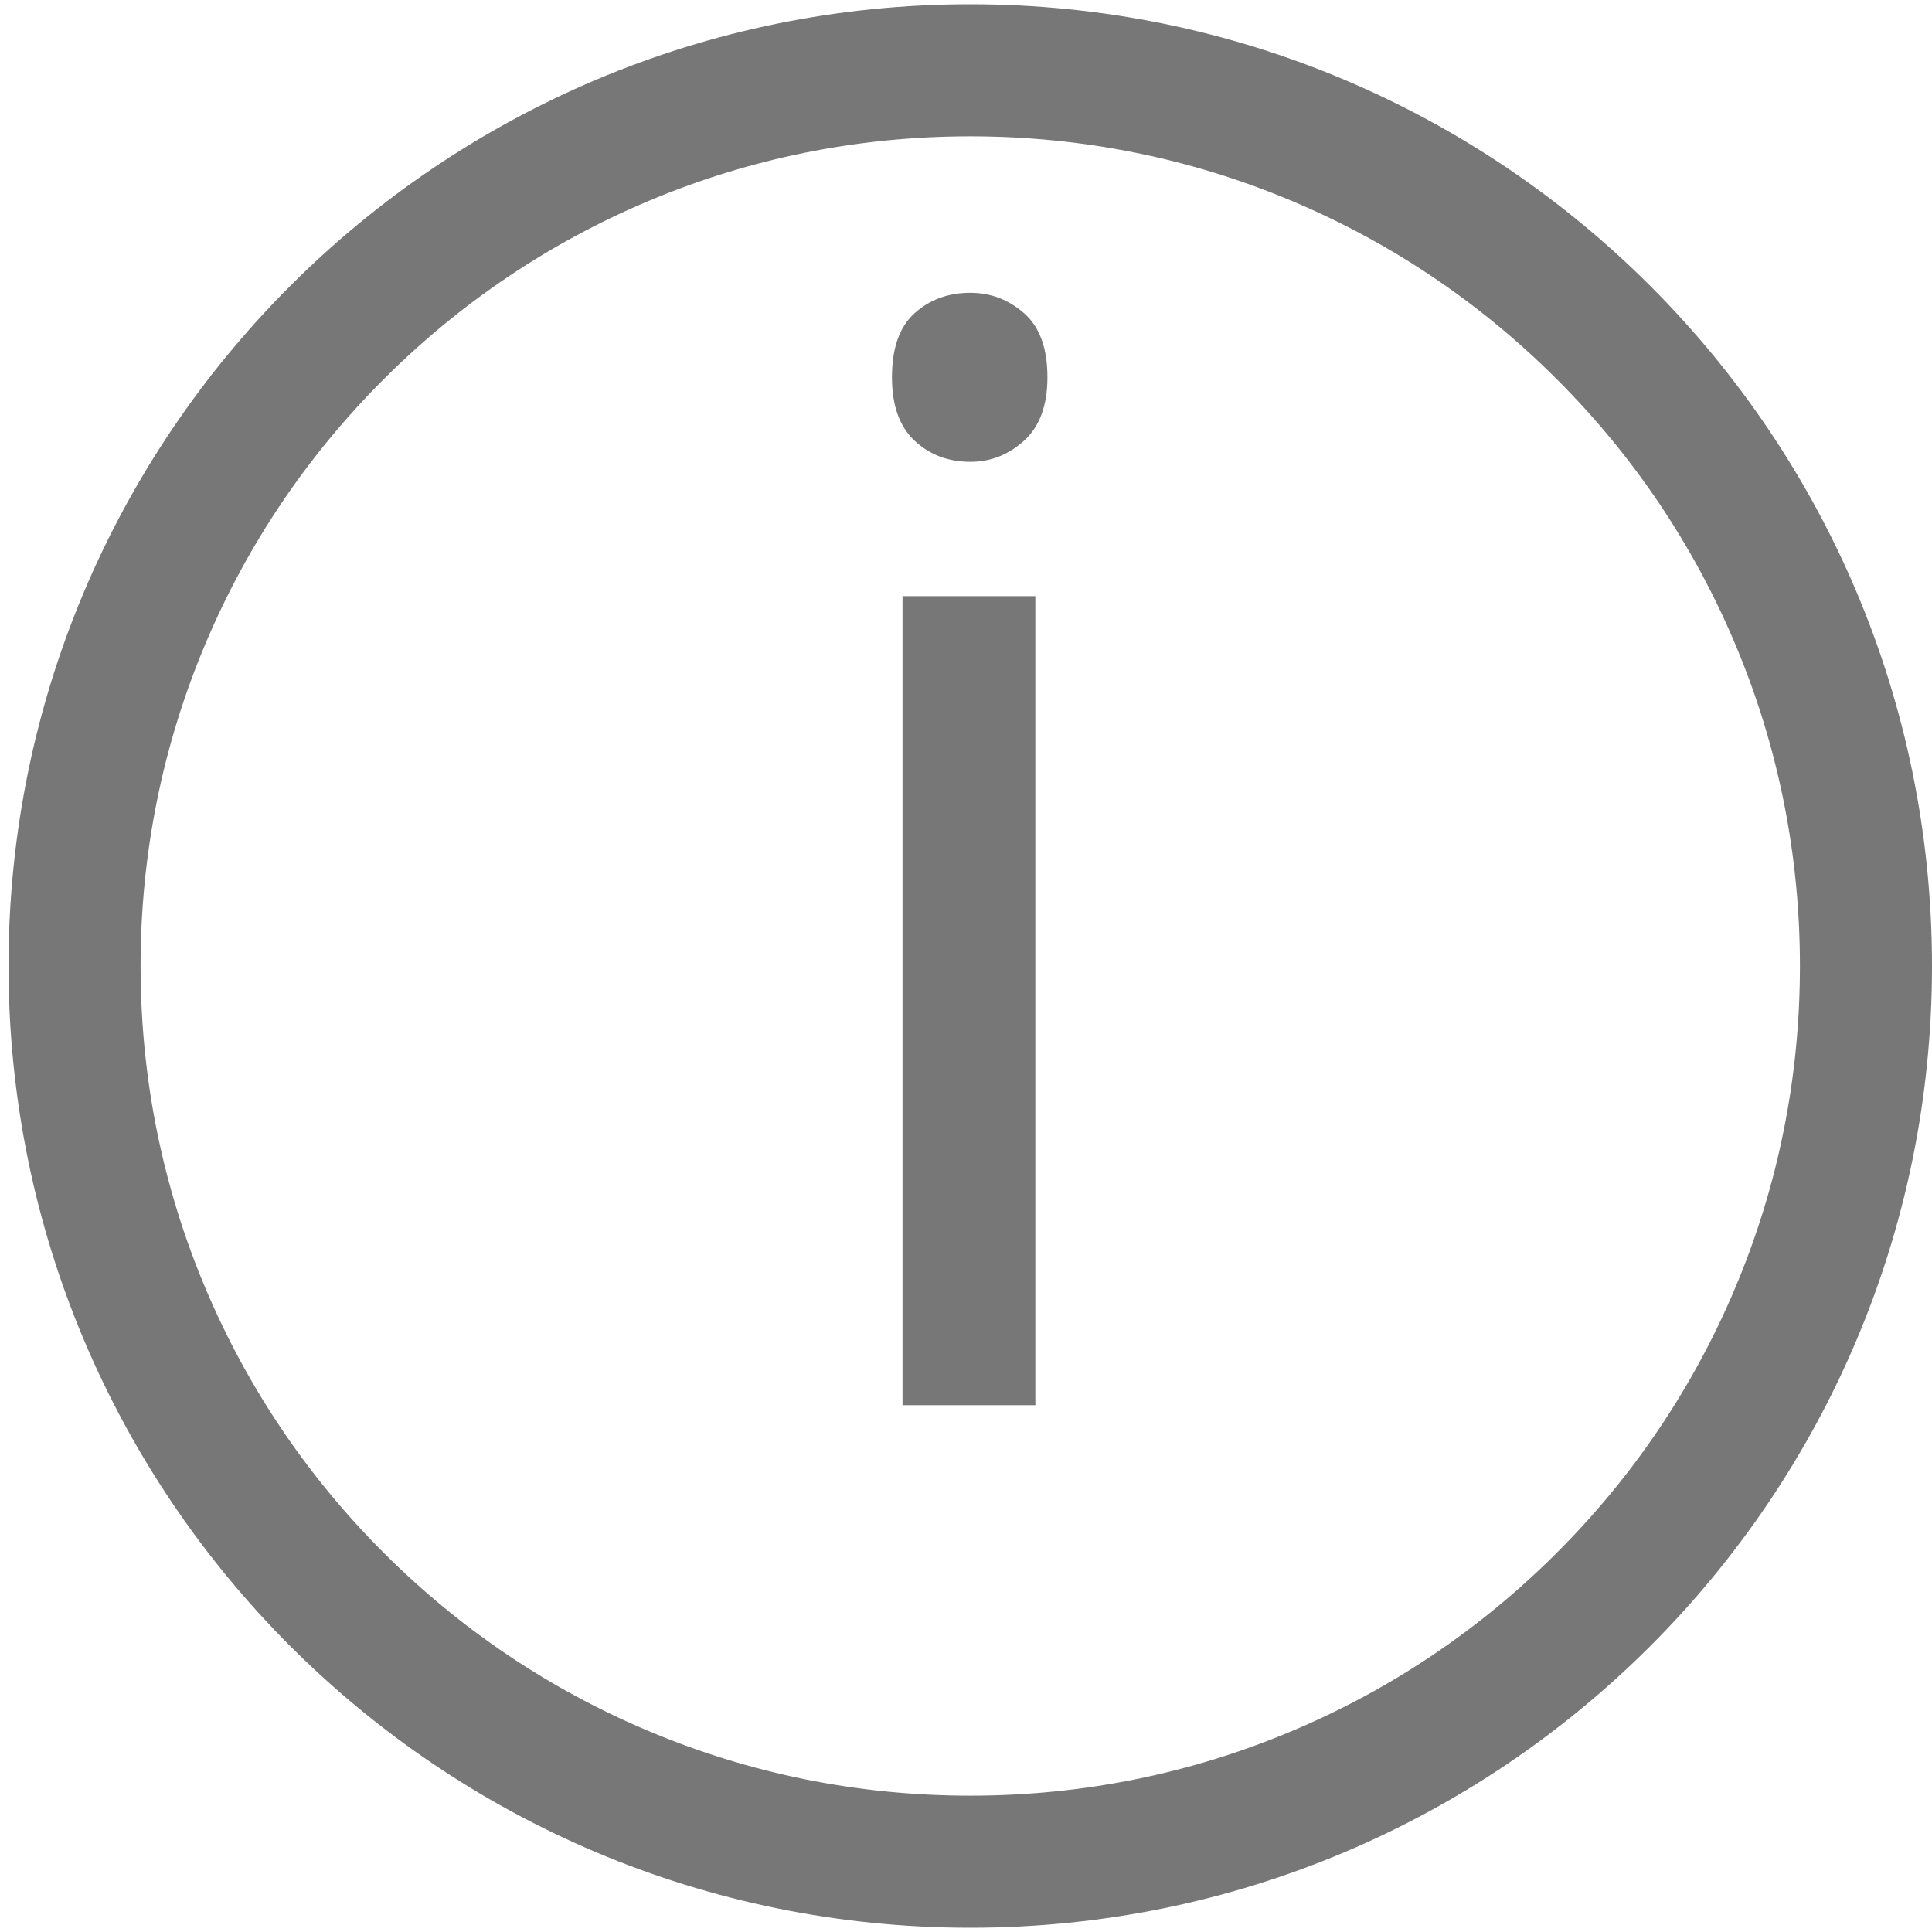
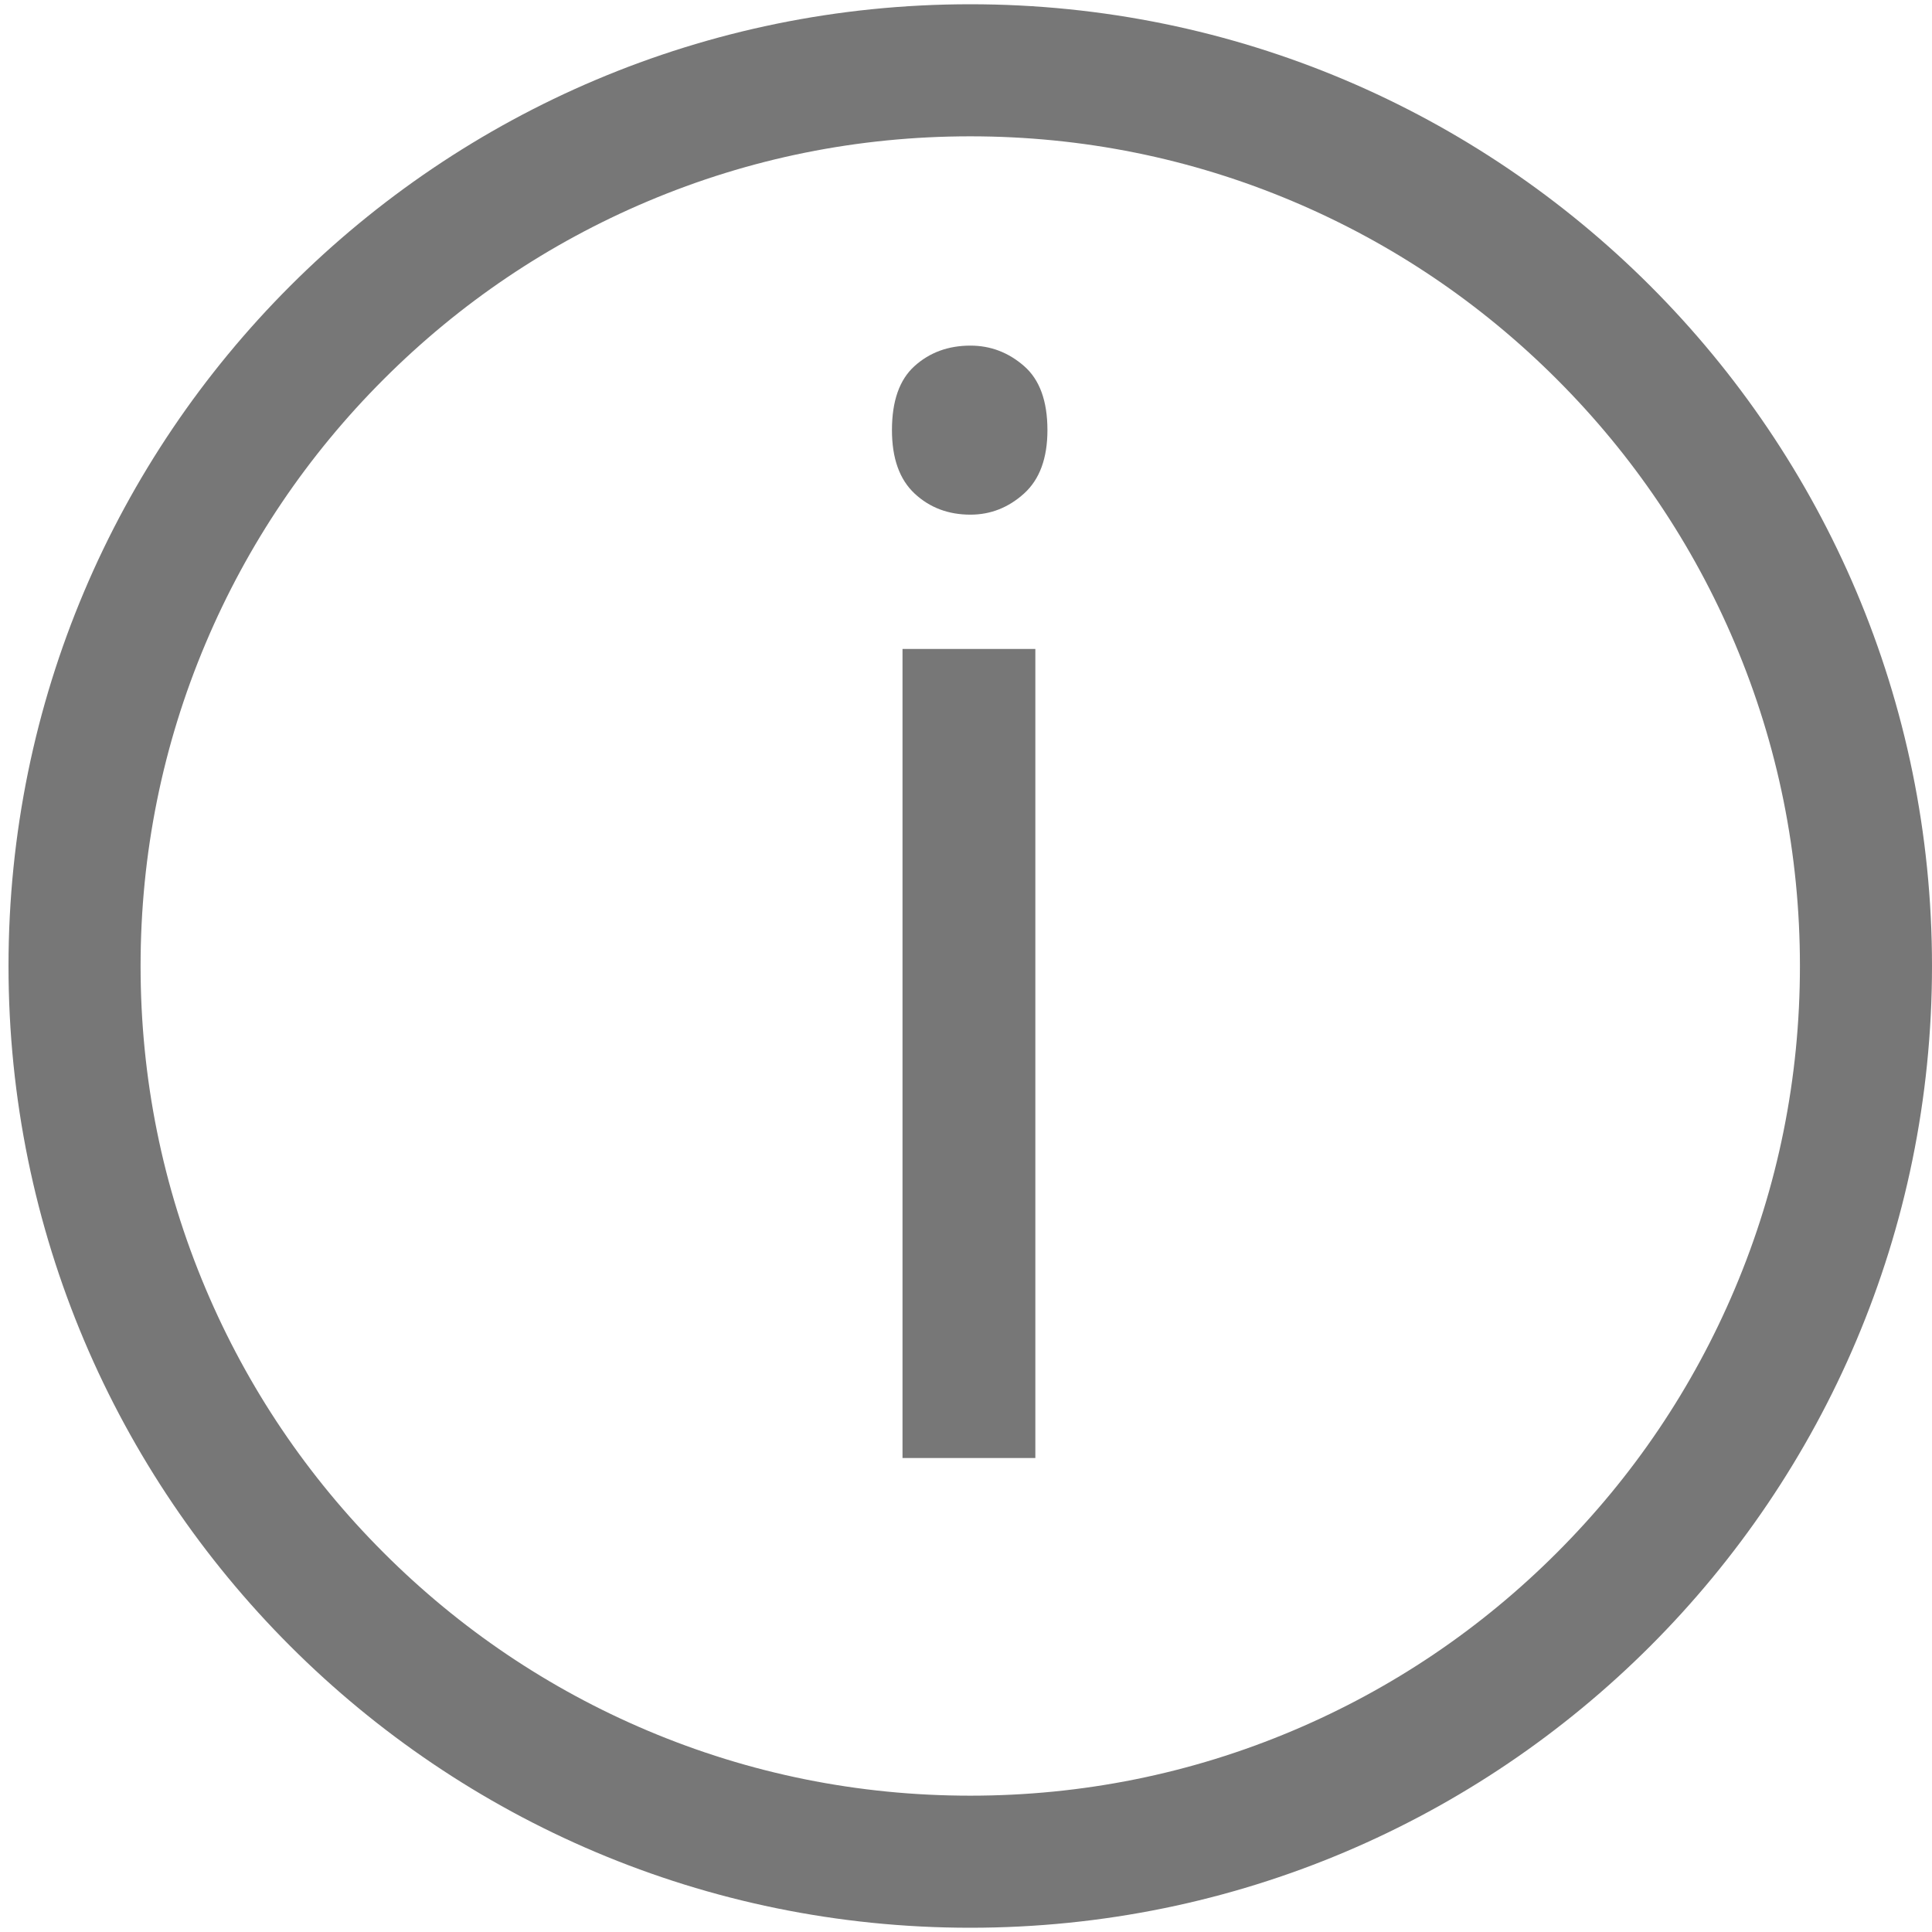
<svg xmlns="http://www.w3.org/2000/svg" version="1.1" id="Layer_2" x="0px" y="0px" width="512px" height="512px" viewBox="0 0 512 512" enable-background="new 0 0 512 512" xml:space="preserve">
-   <text transform="matrix(1 0 0 1 205.1743 372.3896)" fill="#777777" font-family="'TwCenMT-Bold'" font-size="400">i</text>
+   <text transform="matrix(1 0 0 1 205.1743 386.3896)" fill="#777777" font-family="'TwCenMT-Bold'" font-size="400">i</text>
  <path fill="#777777" d="M257.127,36.127c29.698,0,58.489,5.81,85.574,17.265c26.179,11.071,49.696,26.931,69.899,47.135  s36.062,43.721,47.135,69.899C471.191,197.51,477,226.301,477,255.998c0,29.698-5.809,58.491-17.265,85.575  c-11.072,26.18-26.932,49.695-47.135,69.898c-20.203,20.205-43.722,36.062-69.899,47.135  c-27.084,11.457-55.876,17.266-85.574,17.266c-29.699,0-58.49-5.809-85.574-17.266c-26.178-11.072-49.695-26.93-69.899-47.133  c-20.204-20.205-36.062-43.723-47.135-69.9c-11.456-27.084-17.264-55.875-17.264-85.575c0-29.696,5.809-58.487,17.264-85.571  c11.072-26.179,26.931-49.695,47.135-69.899c20.204-20.204,43.721-36.062,69.899-47.135  C198.637,41.936,227.428,36.127,257.127,36.127 M257.127,1.127C116.364,1.127,2.255,115.238,2.255,256  c0,140.764,114.109,254.874,254.872,254.874C397.891,510.873,512,396.764,512,256C512,115.238,397.891,1.127,257.127,1.127  L257.127,1.127z" />
</svg>
